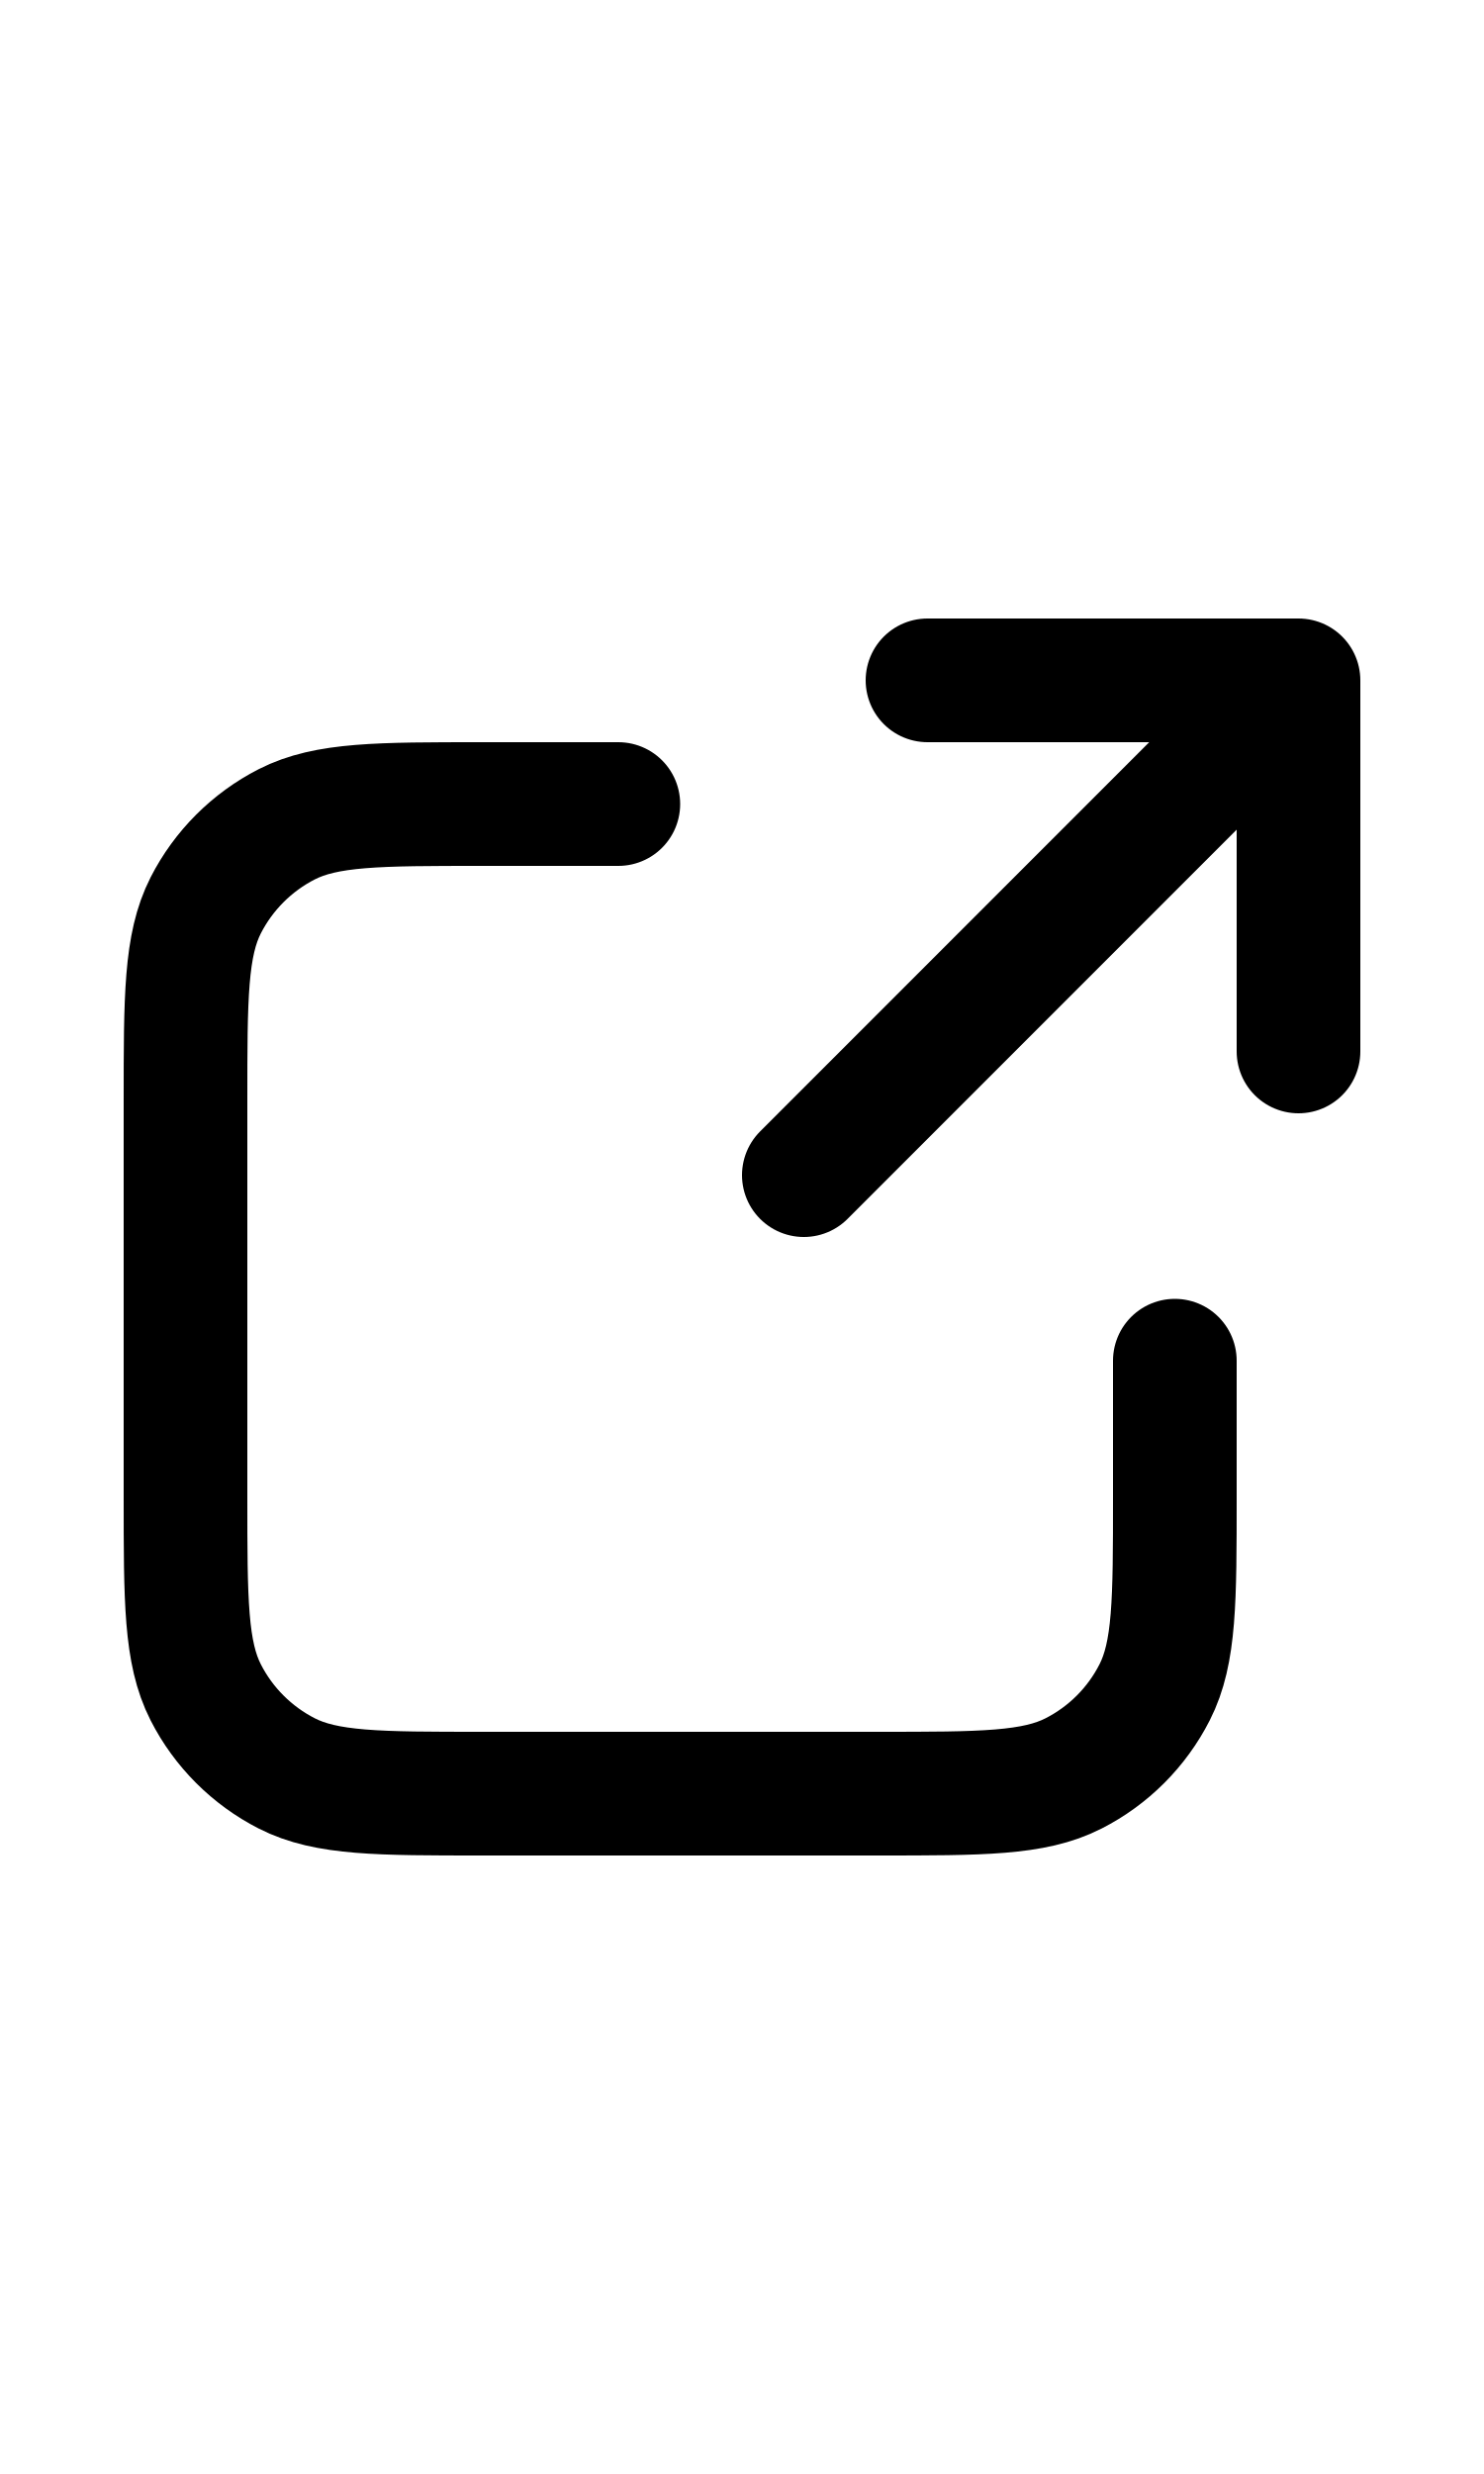
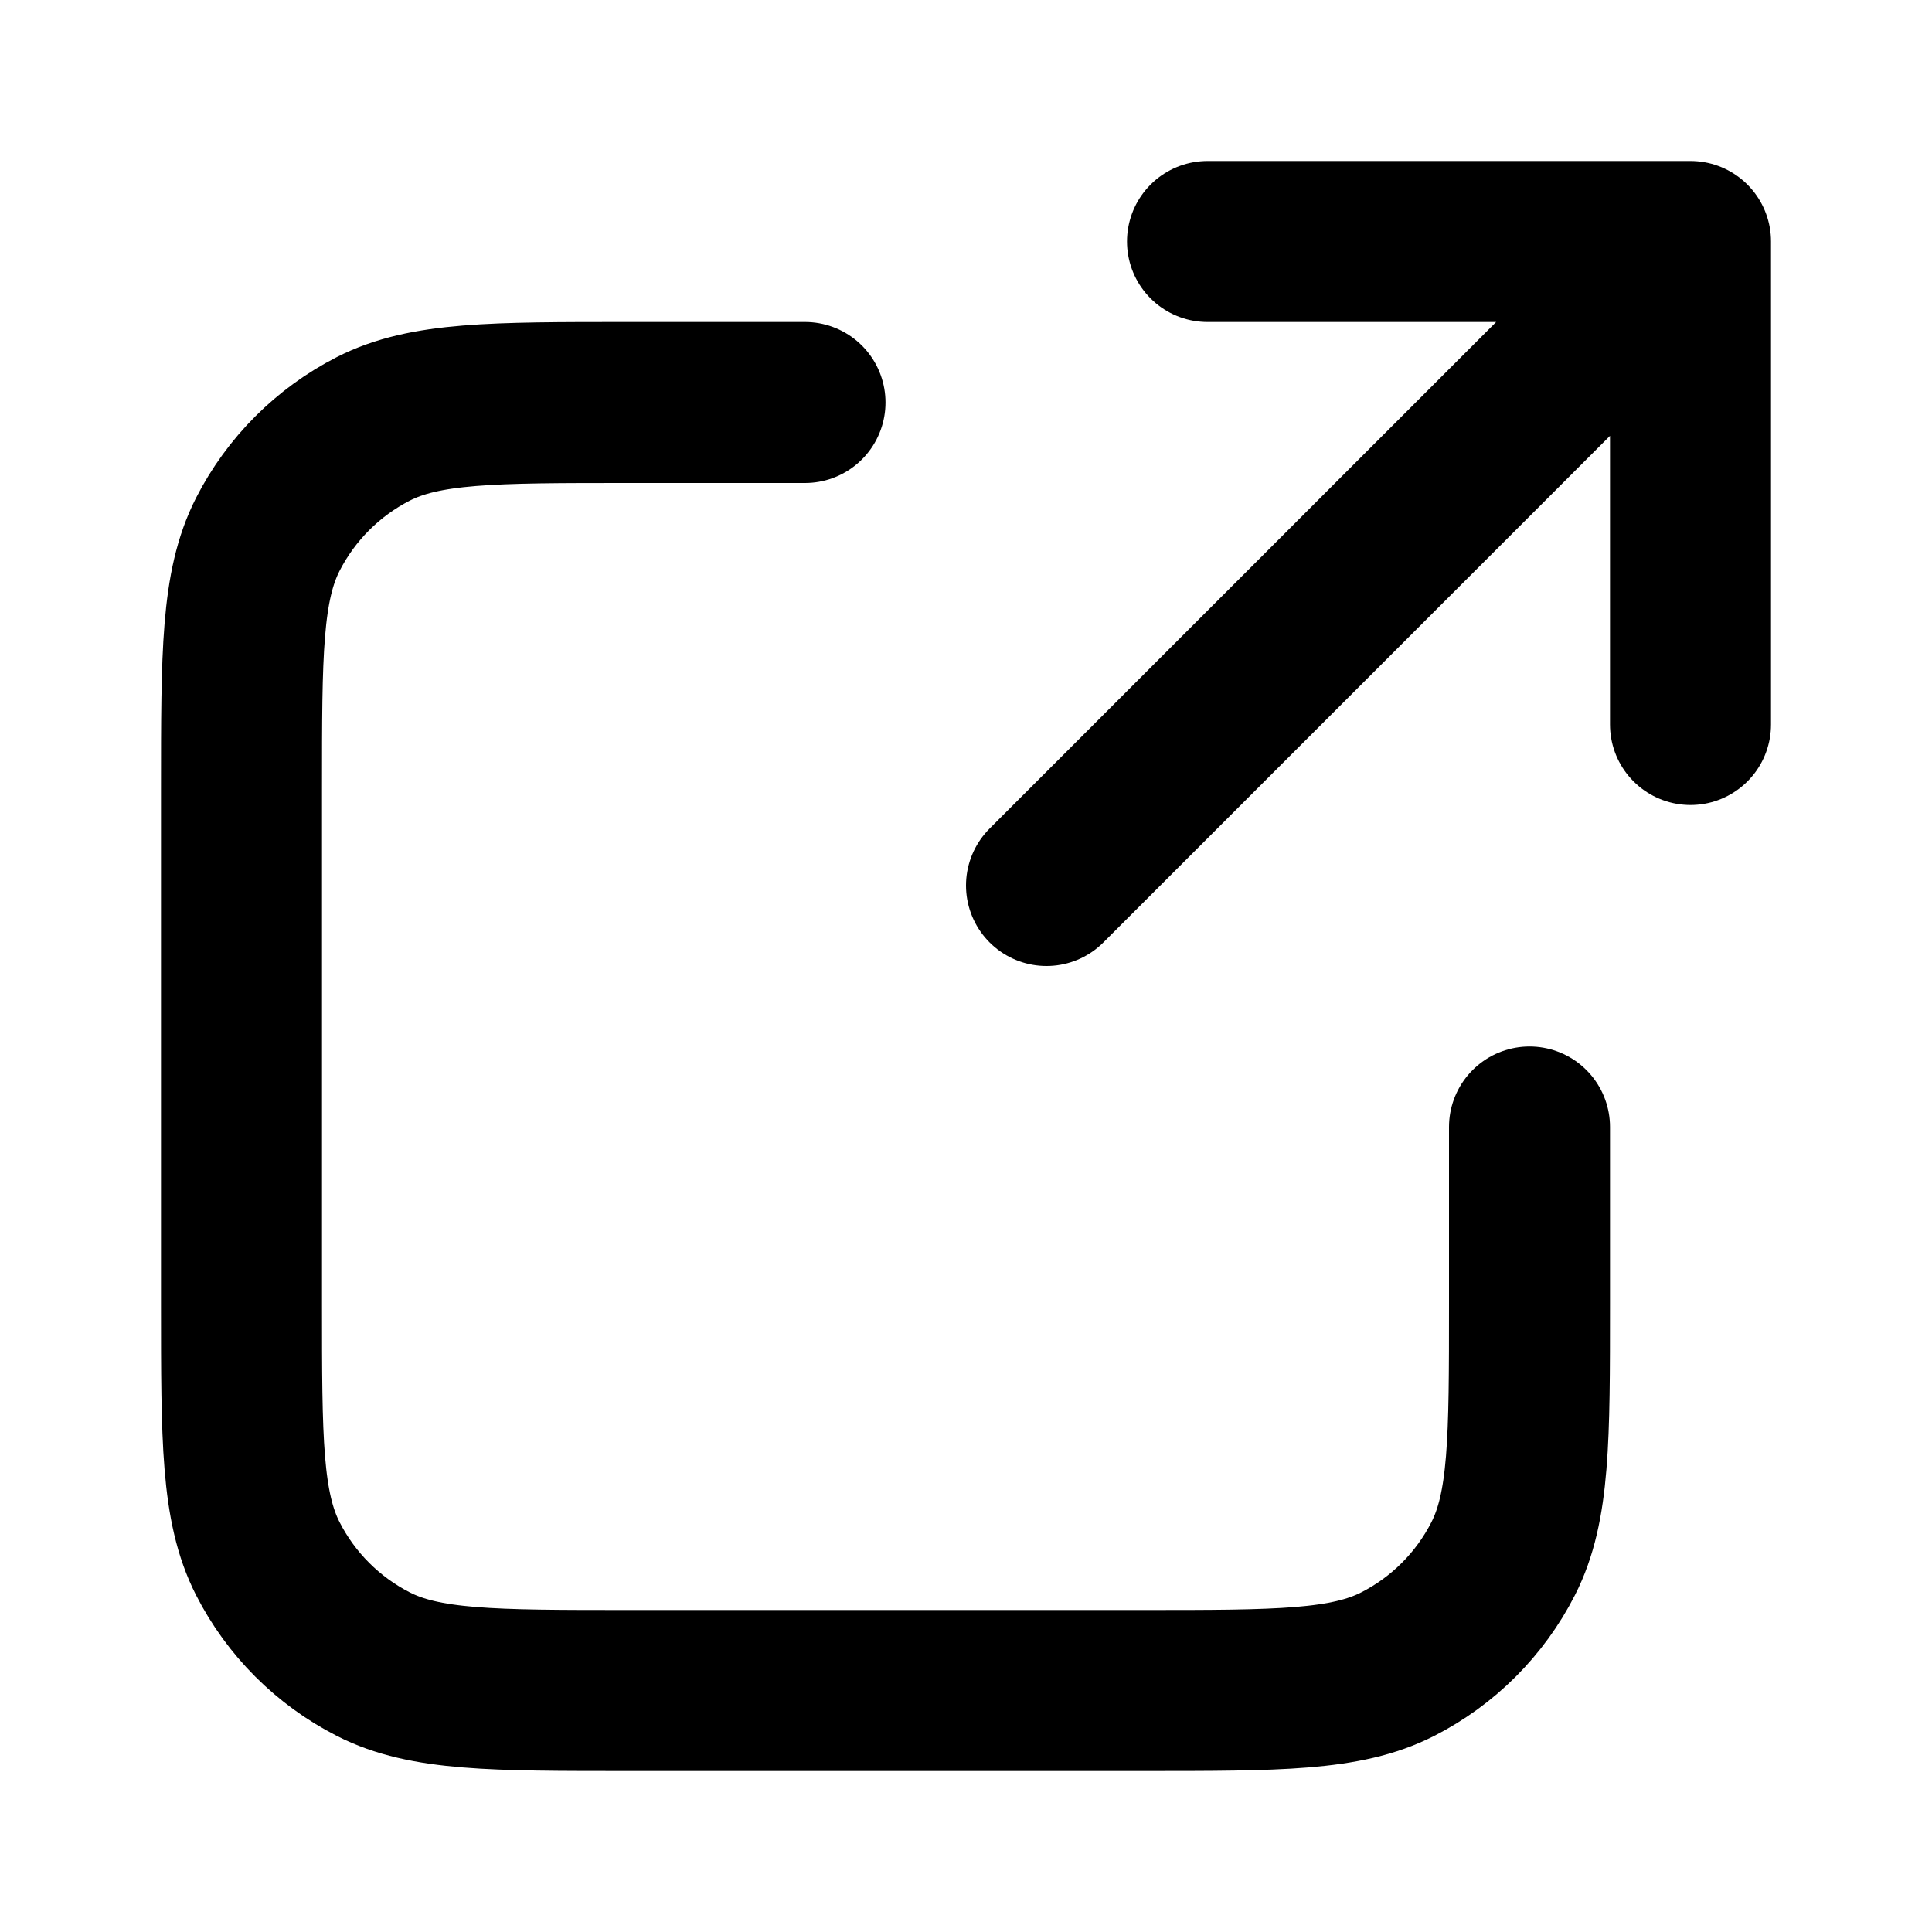
- <svg xmlns="http://www.w3.org/2000/svg" width="15px" height="25px" viewBox="0 0 24 24" fill="none">
+ <svg xmlns="http://www.w3.org/2000/svg" width="25px" height="25px" viewBox="0 0 24 24" fill="none">
  <path d="M21 9L21 3M21 3H15M21 3L13 11M10 5H7.8C6.12 5 5.28 5 4.638 5.327C4.074 5.615 3.615 6.074 3.327 6.638C3 7.28 3 8.12 3 9.8V16.2C3 17.88 3 18.72 3.327 19.362C3.615 19.927 4.074 20.385 4.638 20.673C5.28 21 6.12 21 7.8 21H14.2C15.88 21 16.72 21 17.362 20.673C17.927 20.385 18.385 19.927 18.673 19.362C19 18.72 19 17.88 19 16.2V14" stroke="#000000" stroke-width="2" stroke-linecap="round" stroke-linejoin="round" />
</svg>
